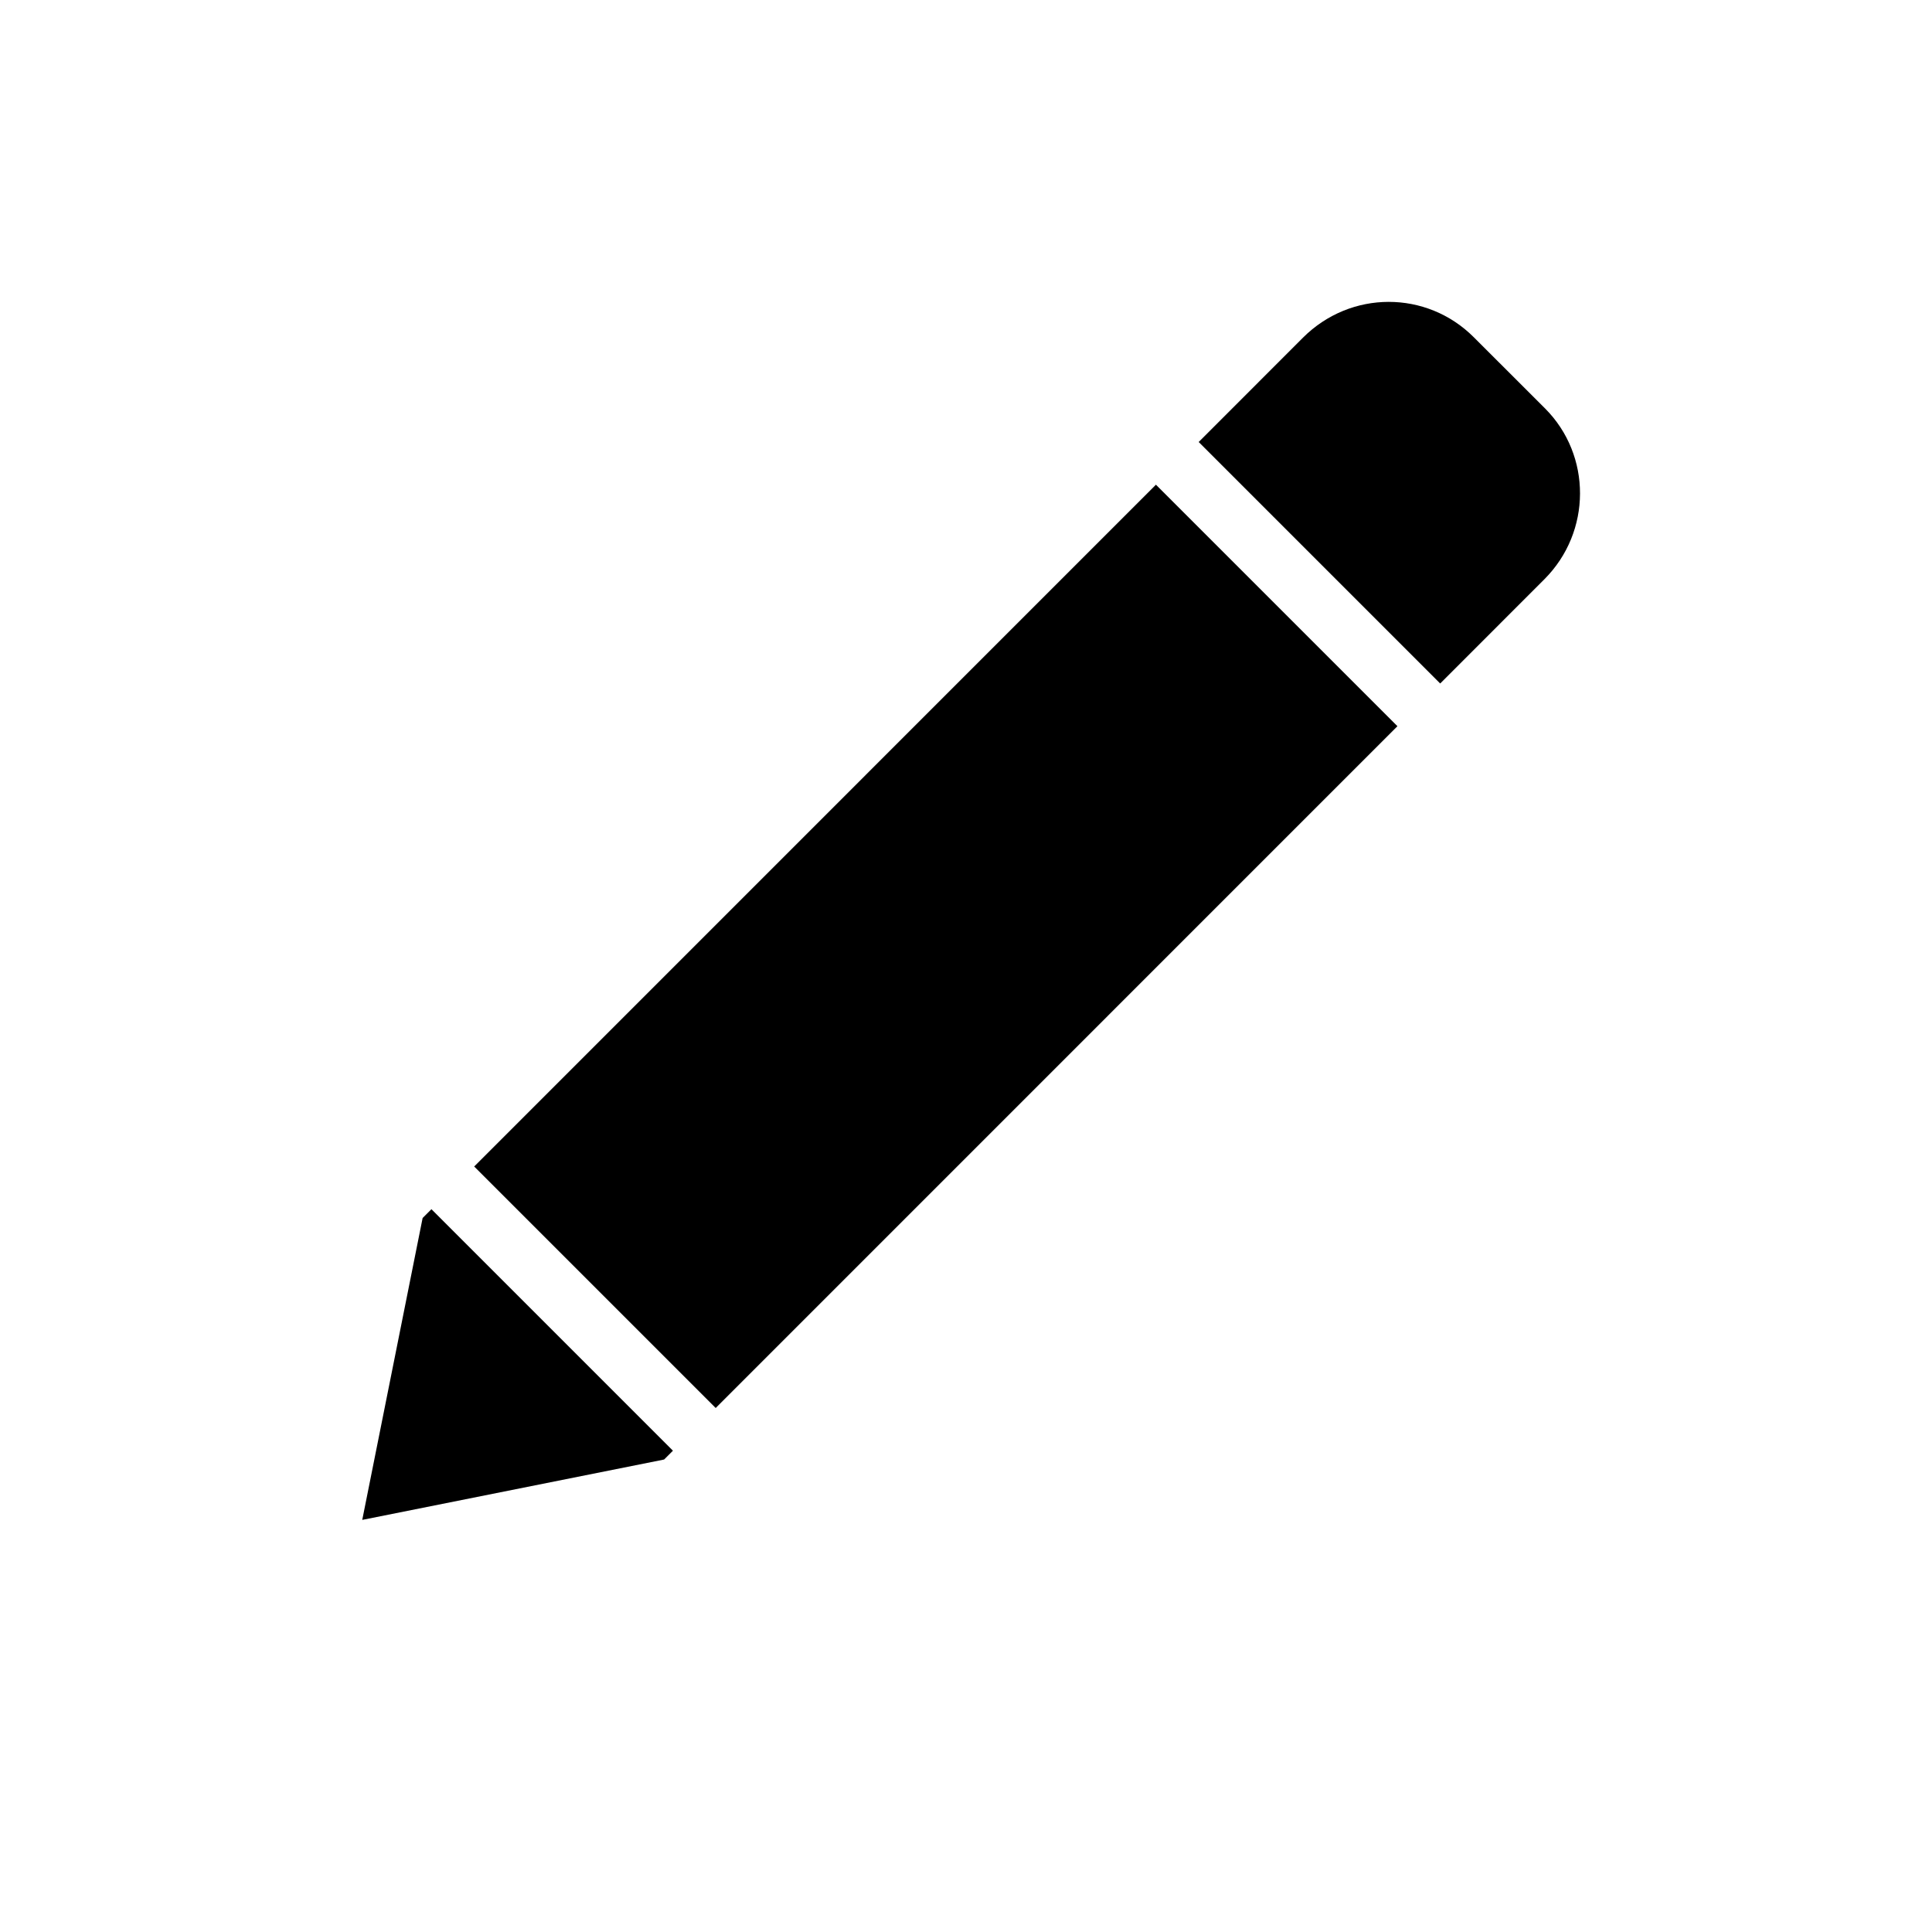
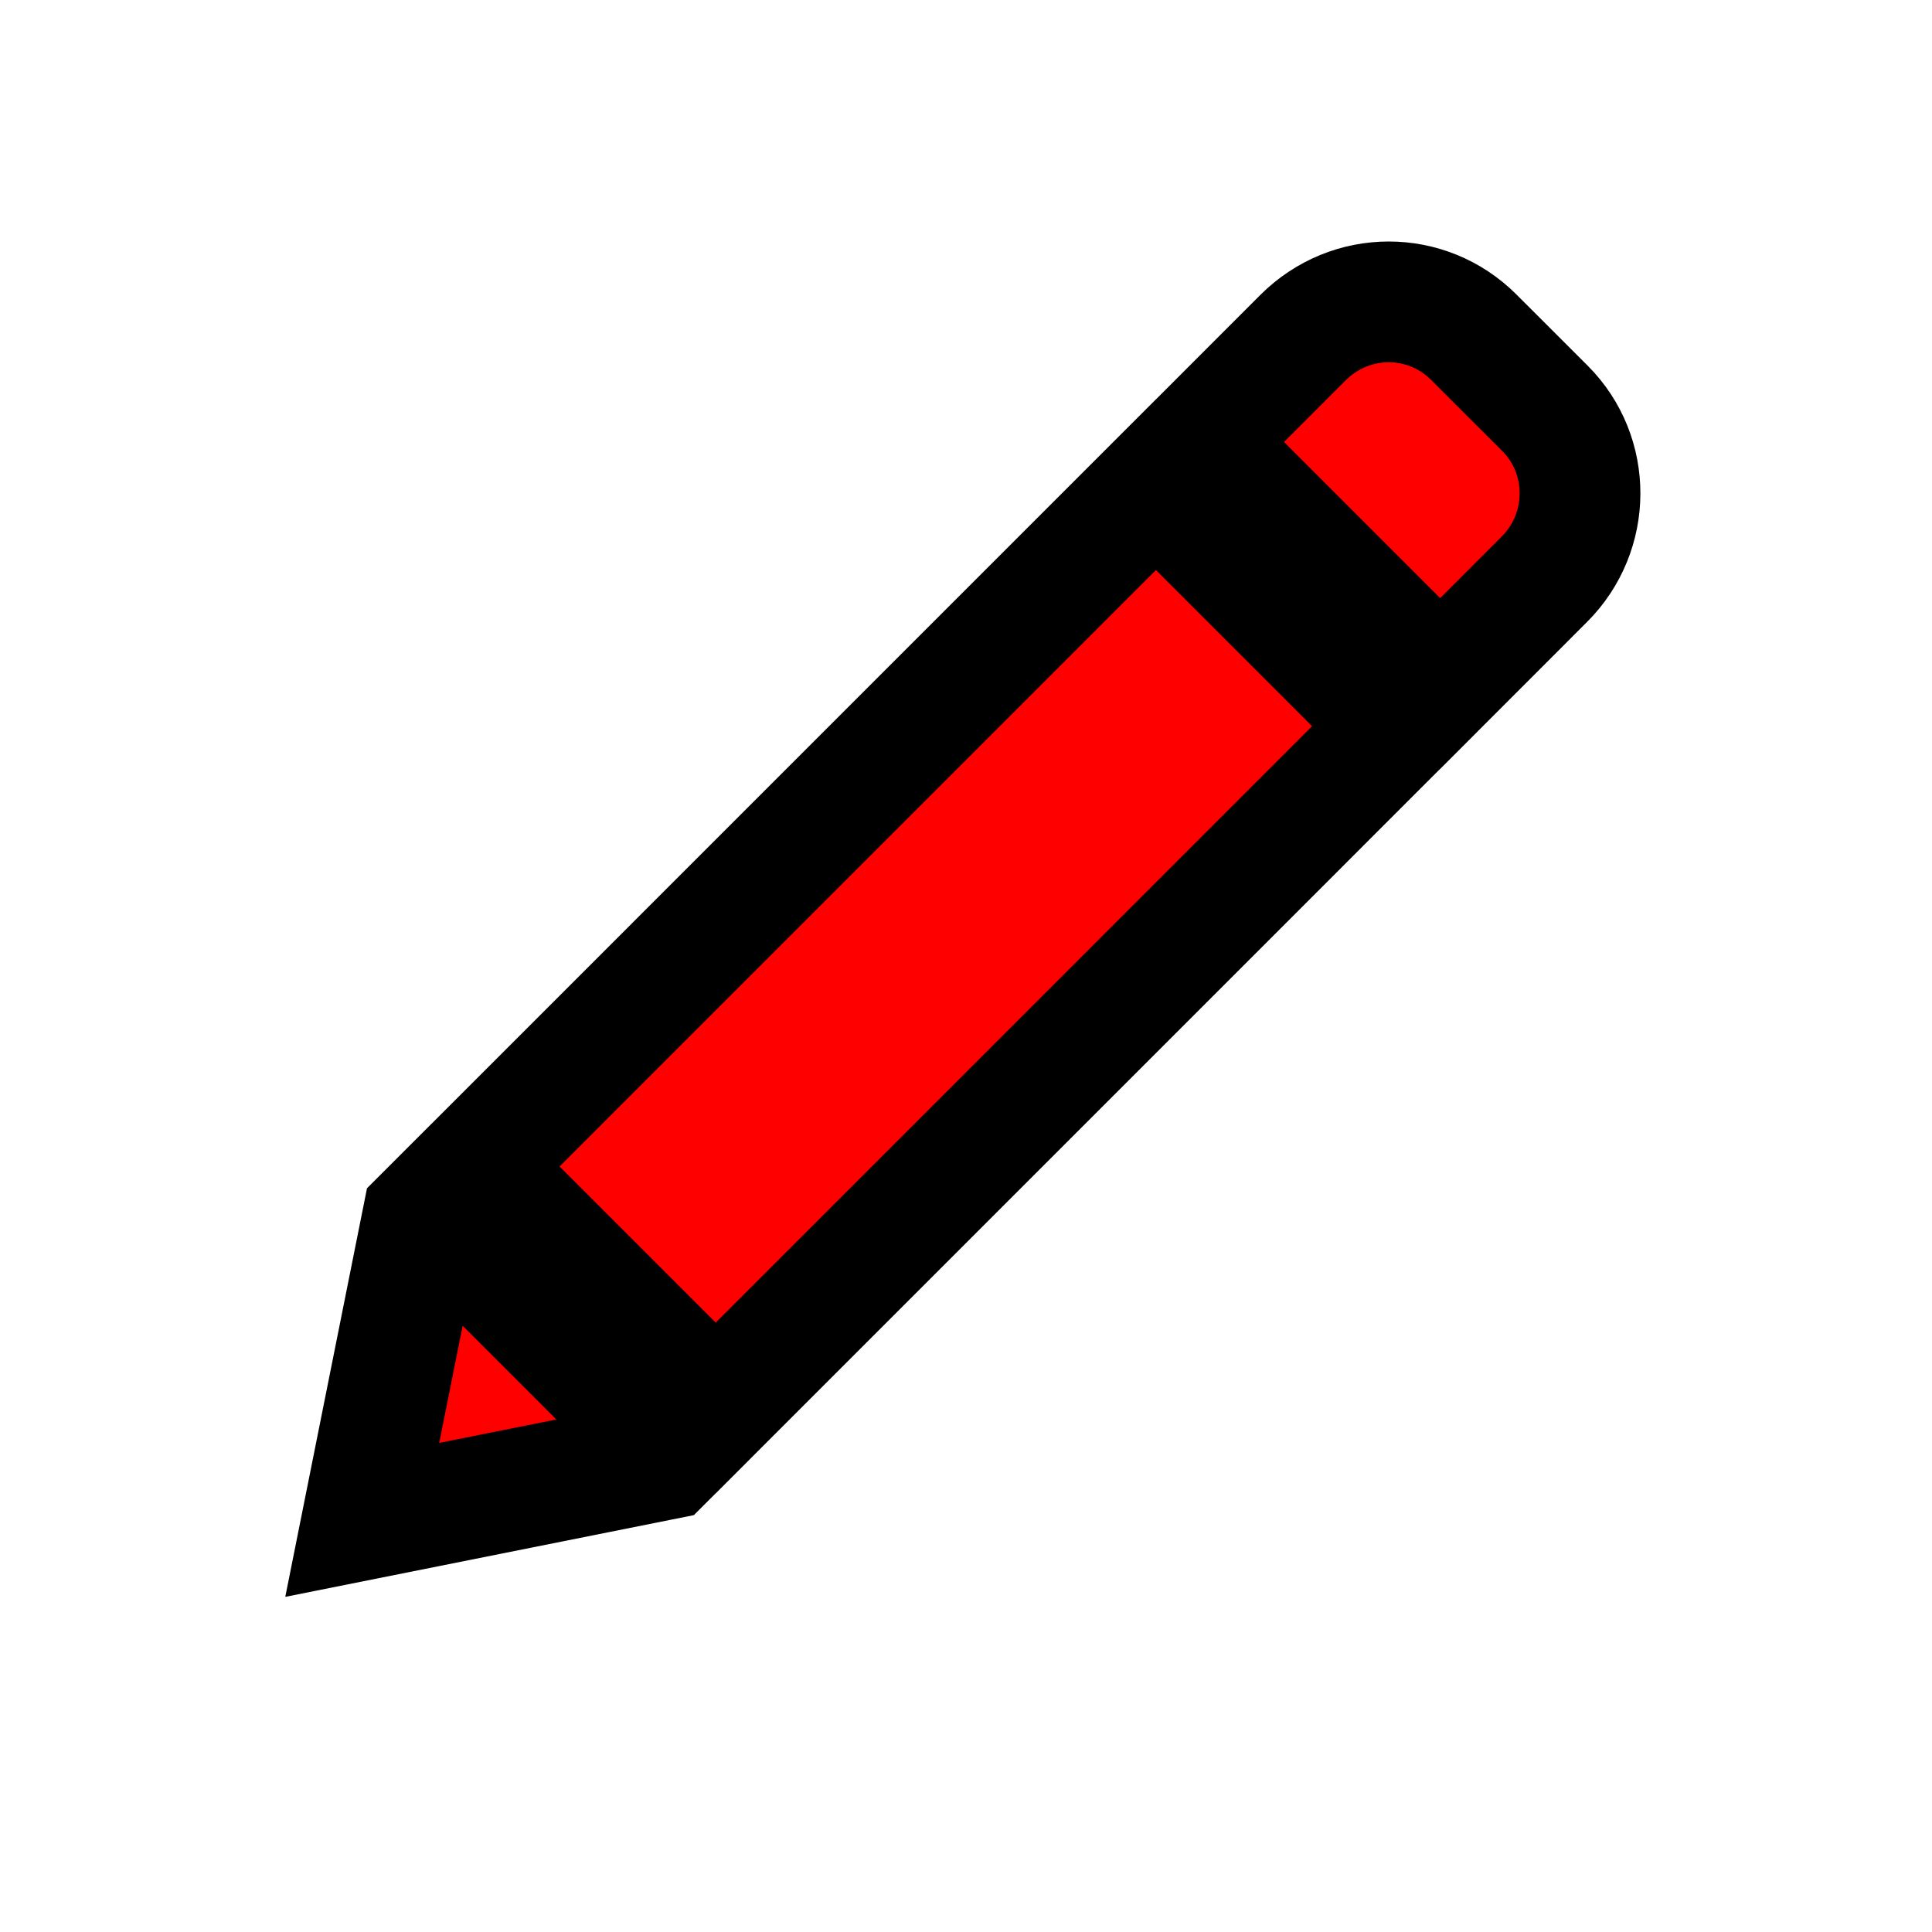
<svg xmlns="http://www.w3.org/2000/svg" width="32px" height="32px" viewBox="0 0 32 32" version="1.1">
  <defs />
-   <g id="Page-1" stroke="none" stroke-width="1" fill="none" fill-rule="evenodd">
-     <g id="icon-135-pen-angled" fill="#000000">
+   <g id="Page-1" stroke="black" stroke-width="2" fill="none" fill-rule="evenodd">
+     <g id="icon-135-pen-angled" fill="red">
      <path d="M23.146,12.028 L11.854,23.321 L11.854,23.321 L7.854,19.321 L19.146,8.028 L23.146,12.028 L23.146,12.028 Z M23.854,11.321 L25.58,9.594 C26.364,8.81 26.366,7.54 25.59,6.764 L24.41,5.585 C23.631,4.806 22.373,4.801 21.58,5.594 L19.854,7.321 L23.854,11.321 L23.854,11.321 Z M11.146,24.028 L11,24.174 L6,25.174 L7,20.174 L7.146,20.028 L11.146,24.028 L11.146,24.028 Z" id="pen-angled" />
    </g>
  </g>
</svg>
